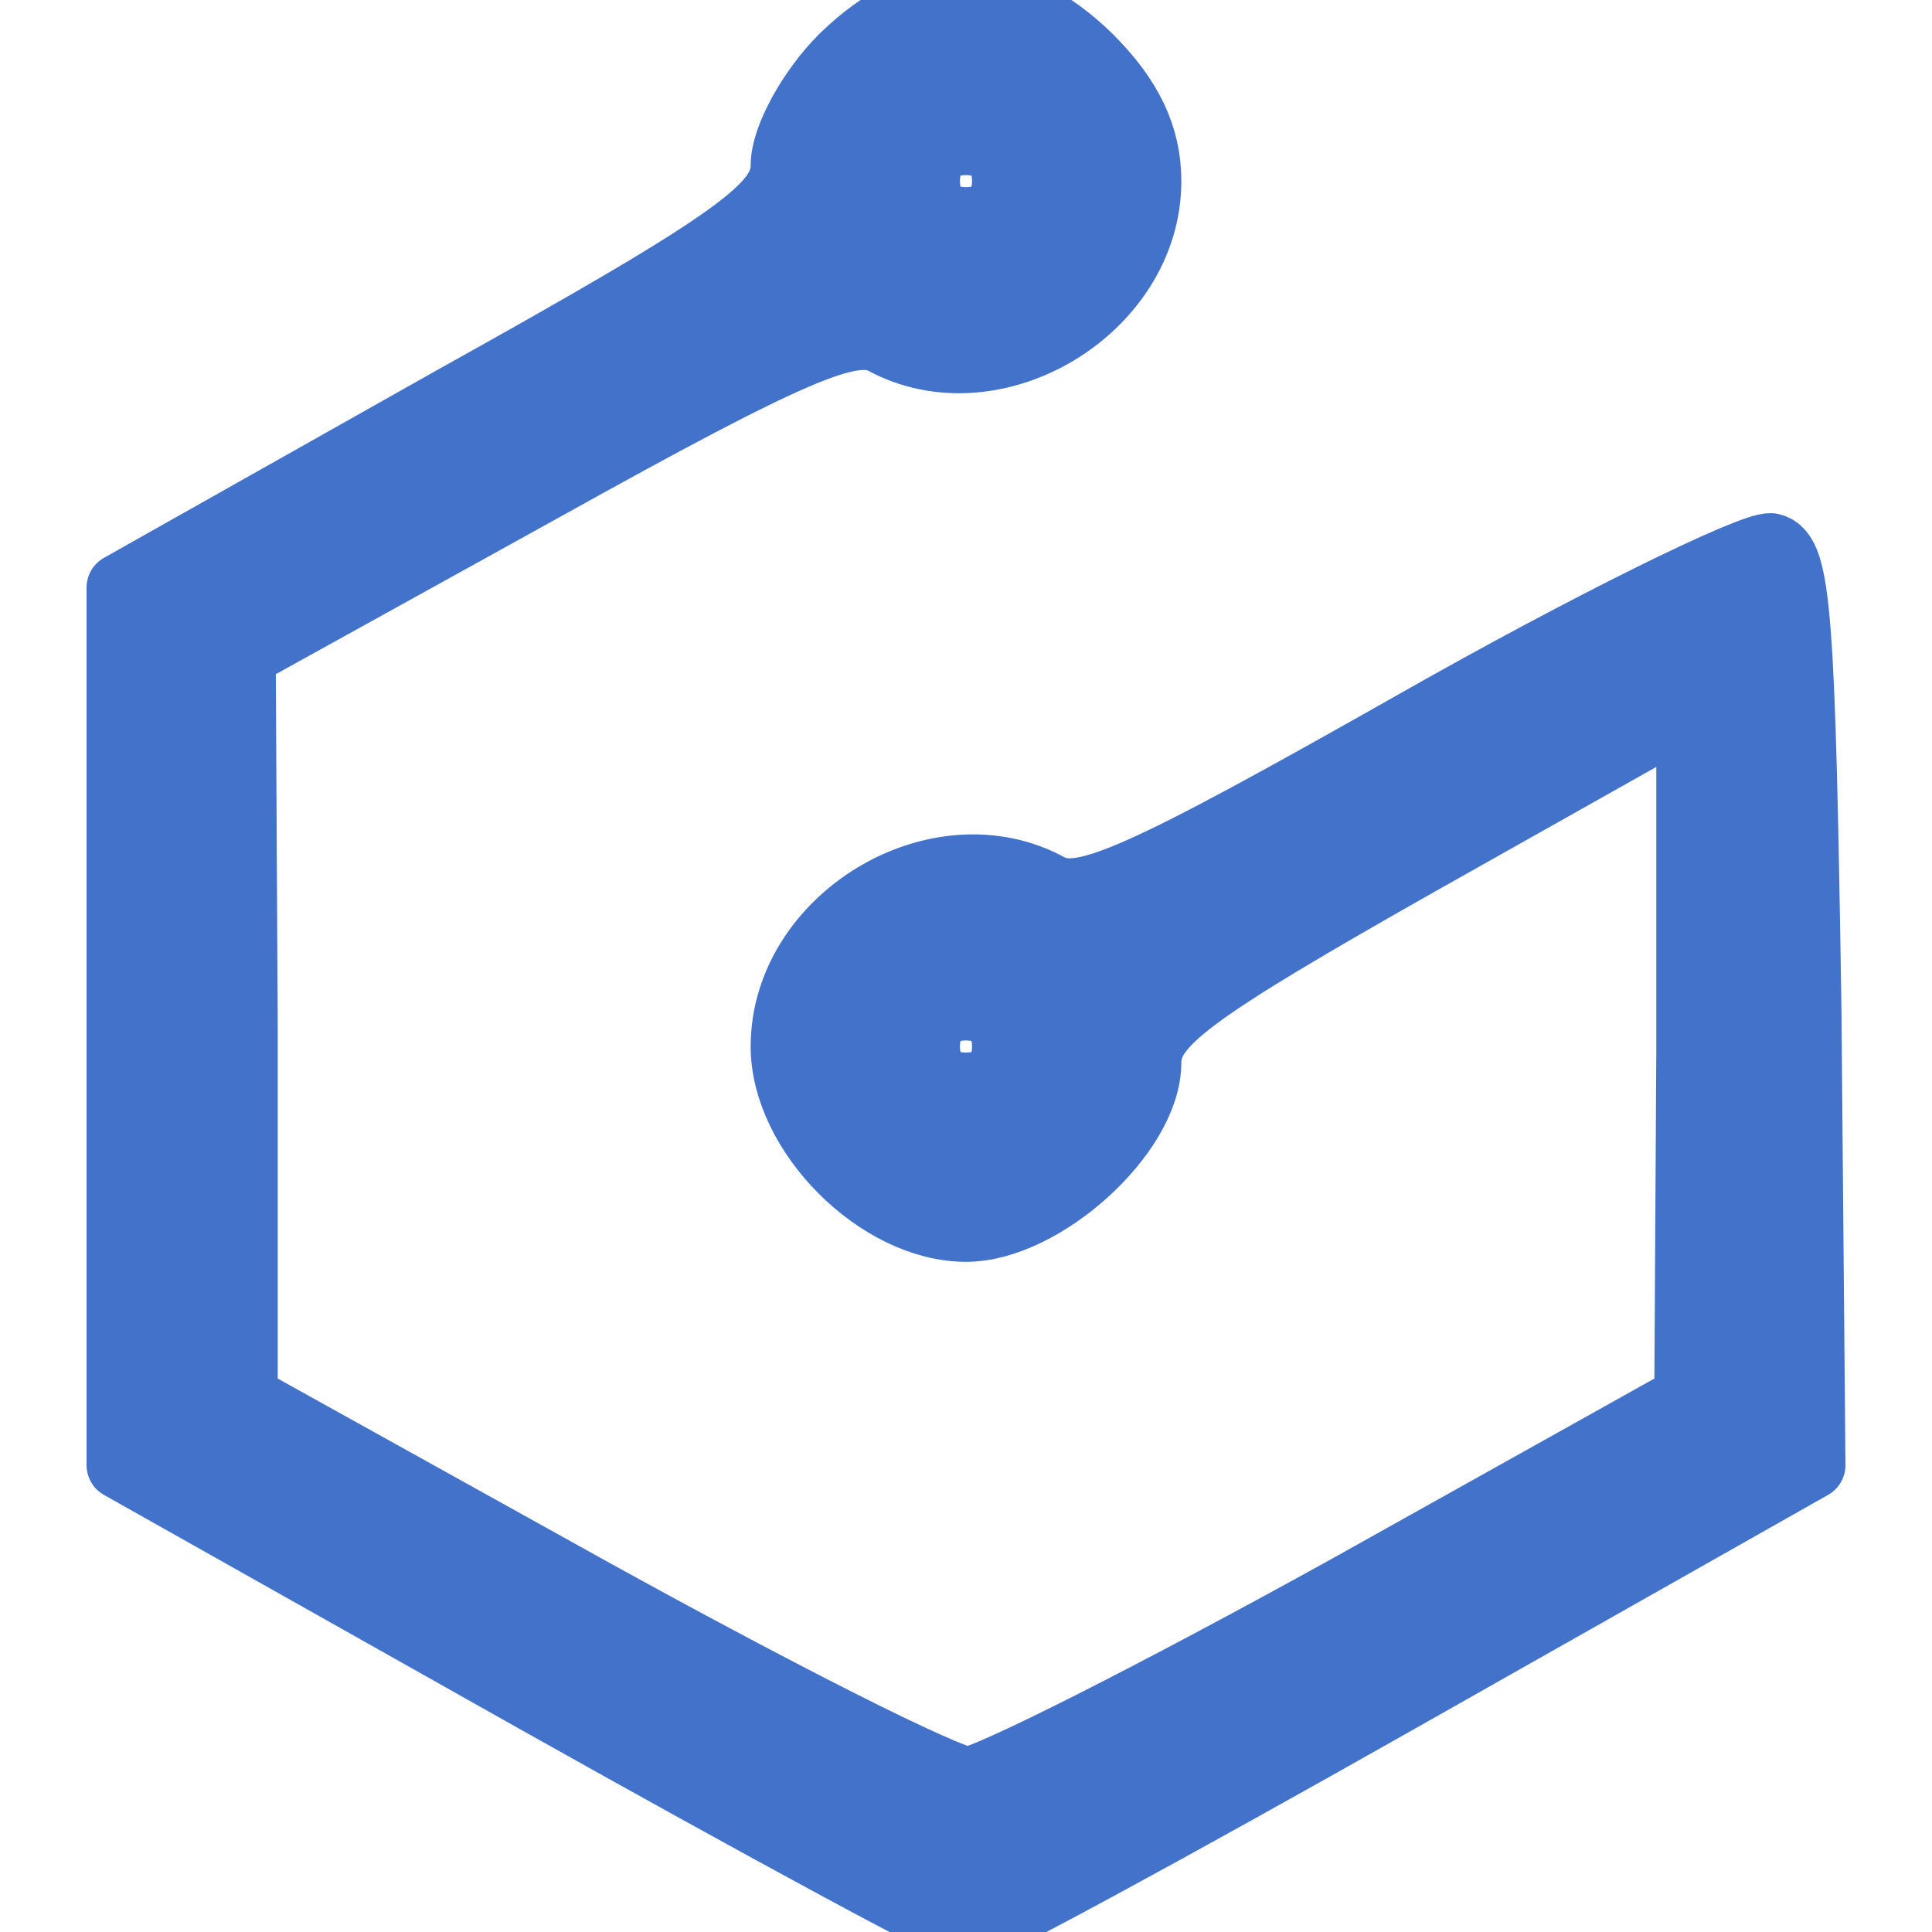
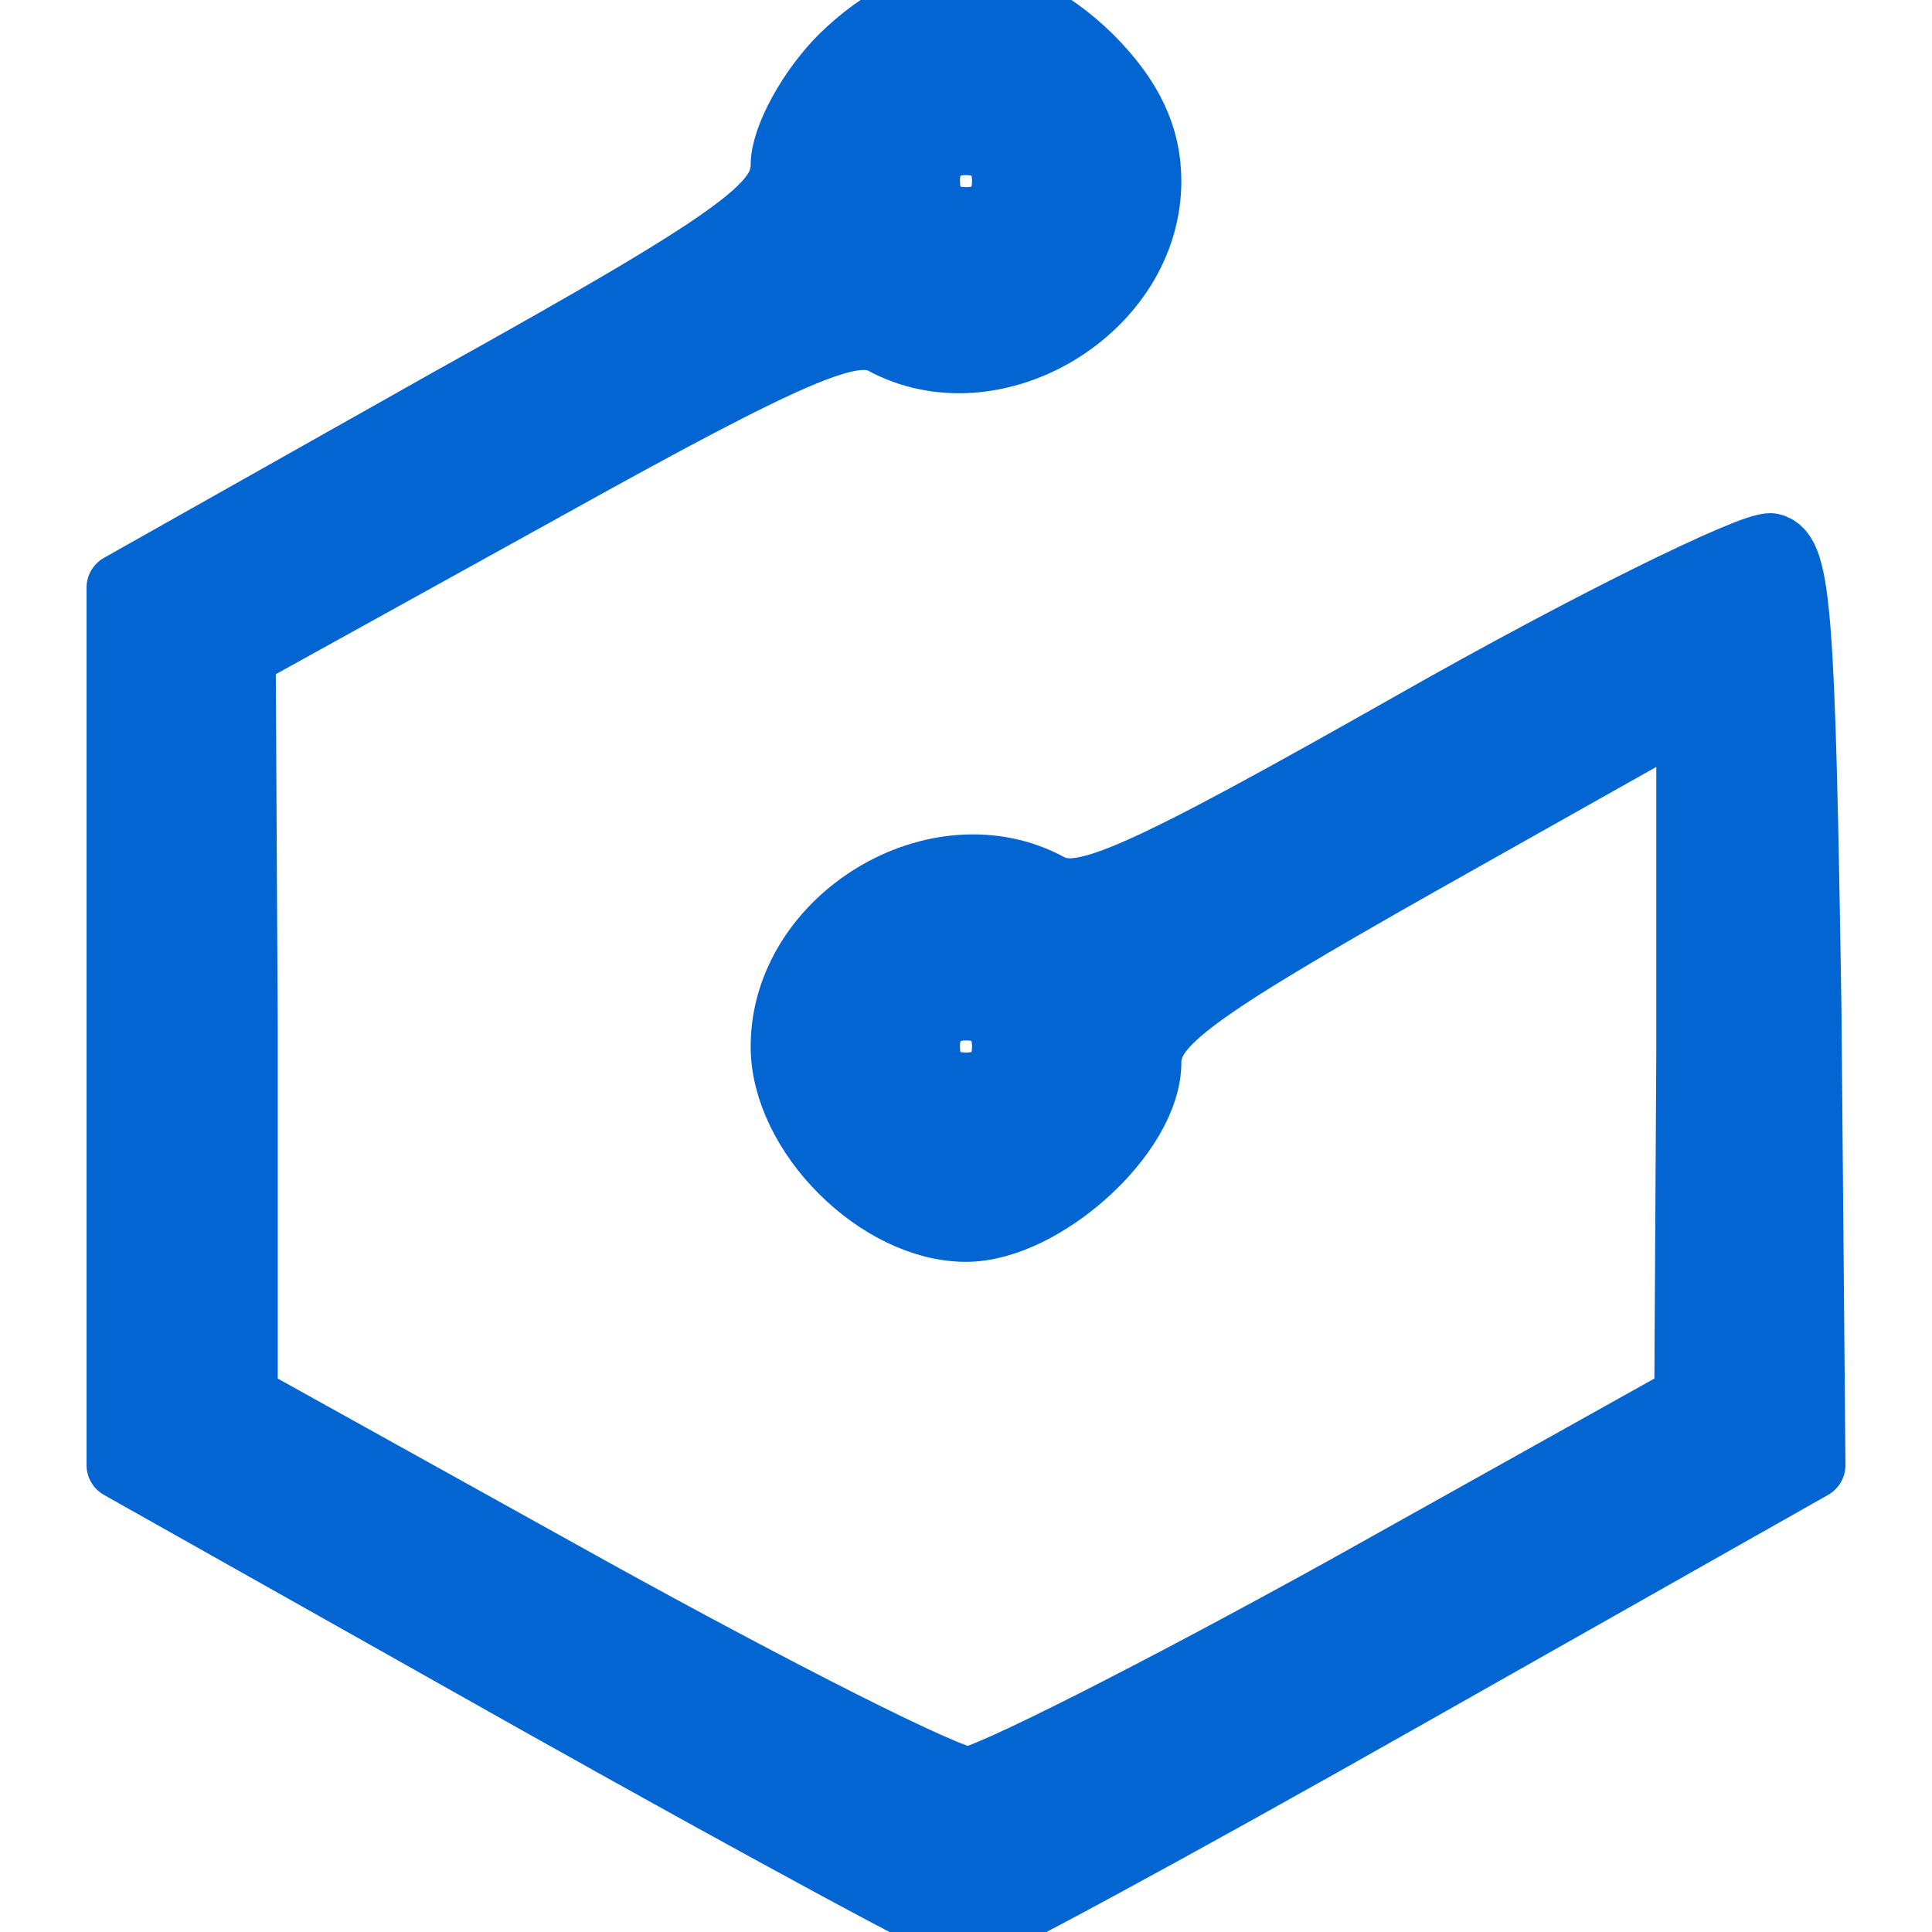
<svg xmlns="http://www.w3.org/2000/svg" version="1.0" width="96pt" height="96pt" viewBox="0 0 96 96" preserveAspectRatio="xMidYMid meet">
-   <g transform="translate(0,96) scale(0.1,-0.1)" fill="#4372ca" stroke="#4372ca" stroke-width="34" stroke-linecap="round" stroke-linejoin="round">
+   <g transform="translate(0,96) scale(0.1,-0.1)" fill="#0265d2" stroke="#0265d2" stroke-width="34" stroke-linecap="round" stroke-linejoin="round">
    <path d="M419 931 c-16 -16 -29 -40 -29 -53 0 -21 -23 -38 -165 -117 l-165 -93 0 -218 0 -218 206 -116 c114 -64 210 -116 215 -116 5 0 101 52 214 116 l205 116 -2 227 c-3 194 -5 226 -18 229 -9 1 -89 -38 -177 -88 -136 -77 -165 -90 -182 -81 -55 30 -131 -16 -131 -79 0 -43 47 -90 90 -90 38 0 90 47 90 82 0 20 22 36 135 100 l135 76 0 -171 -1 -172 -170 -95 c-94 -52 -179 -95 -188 -95 -10 0 -95 43 -189 95 l-171 95 0 185 -1 185 150 83 c124 69 153 81 169 73 55 -30 131 16 131 79 0 22 -9 41 -29 61 -40 39 -82 39 -122 0z m81 -61 c0 -13 -7 -20 -20 -20 -13 0 -20 7 -20 20 0 13 7 20 20 20 13 0 20 -7 20 -20z m0 -430 c0 -13 -7 -20 -20 -20 -13 0 -20 7 -20 20 0 13 7 20 20 20 13 0 20 -7 20 -20z" />
  </g>
</svg>
